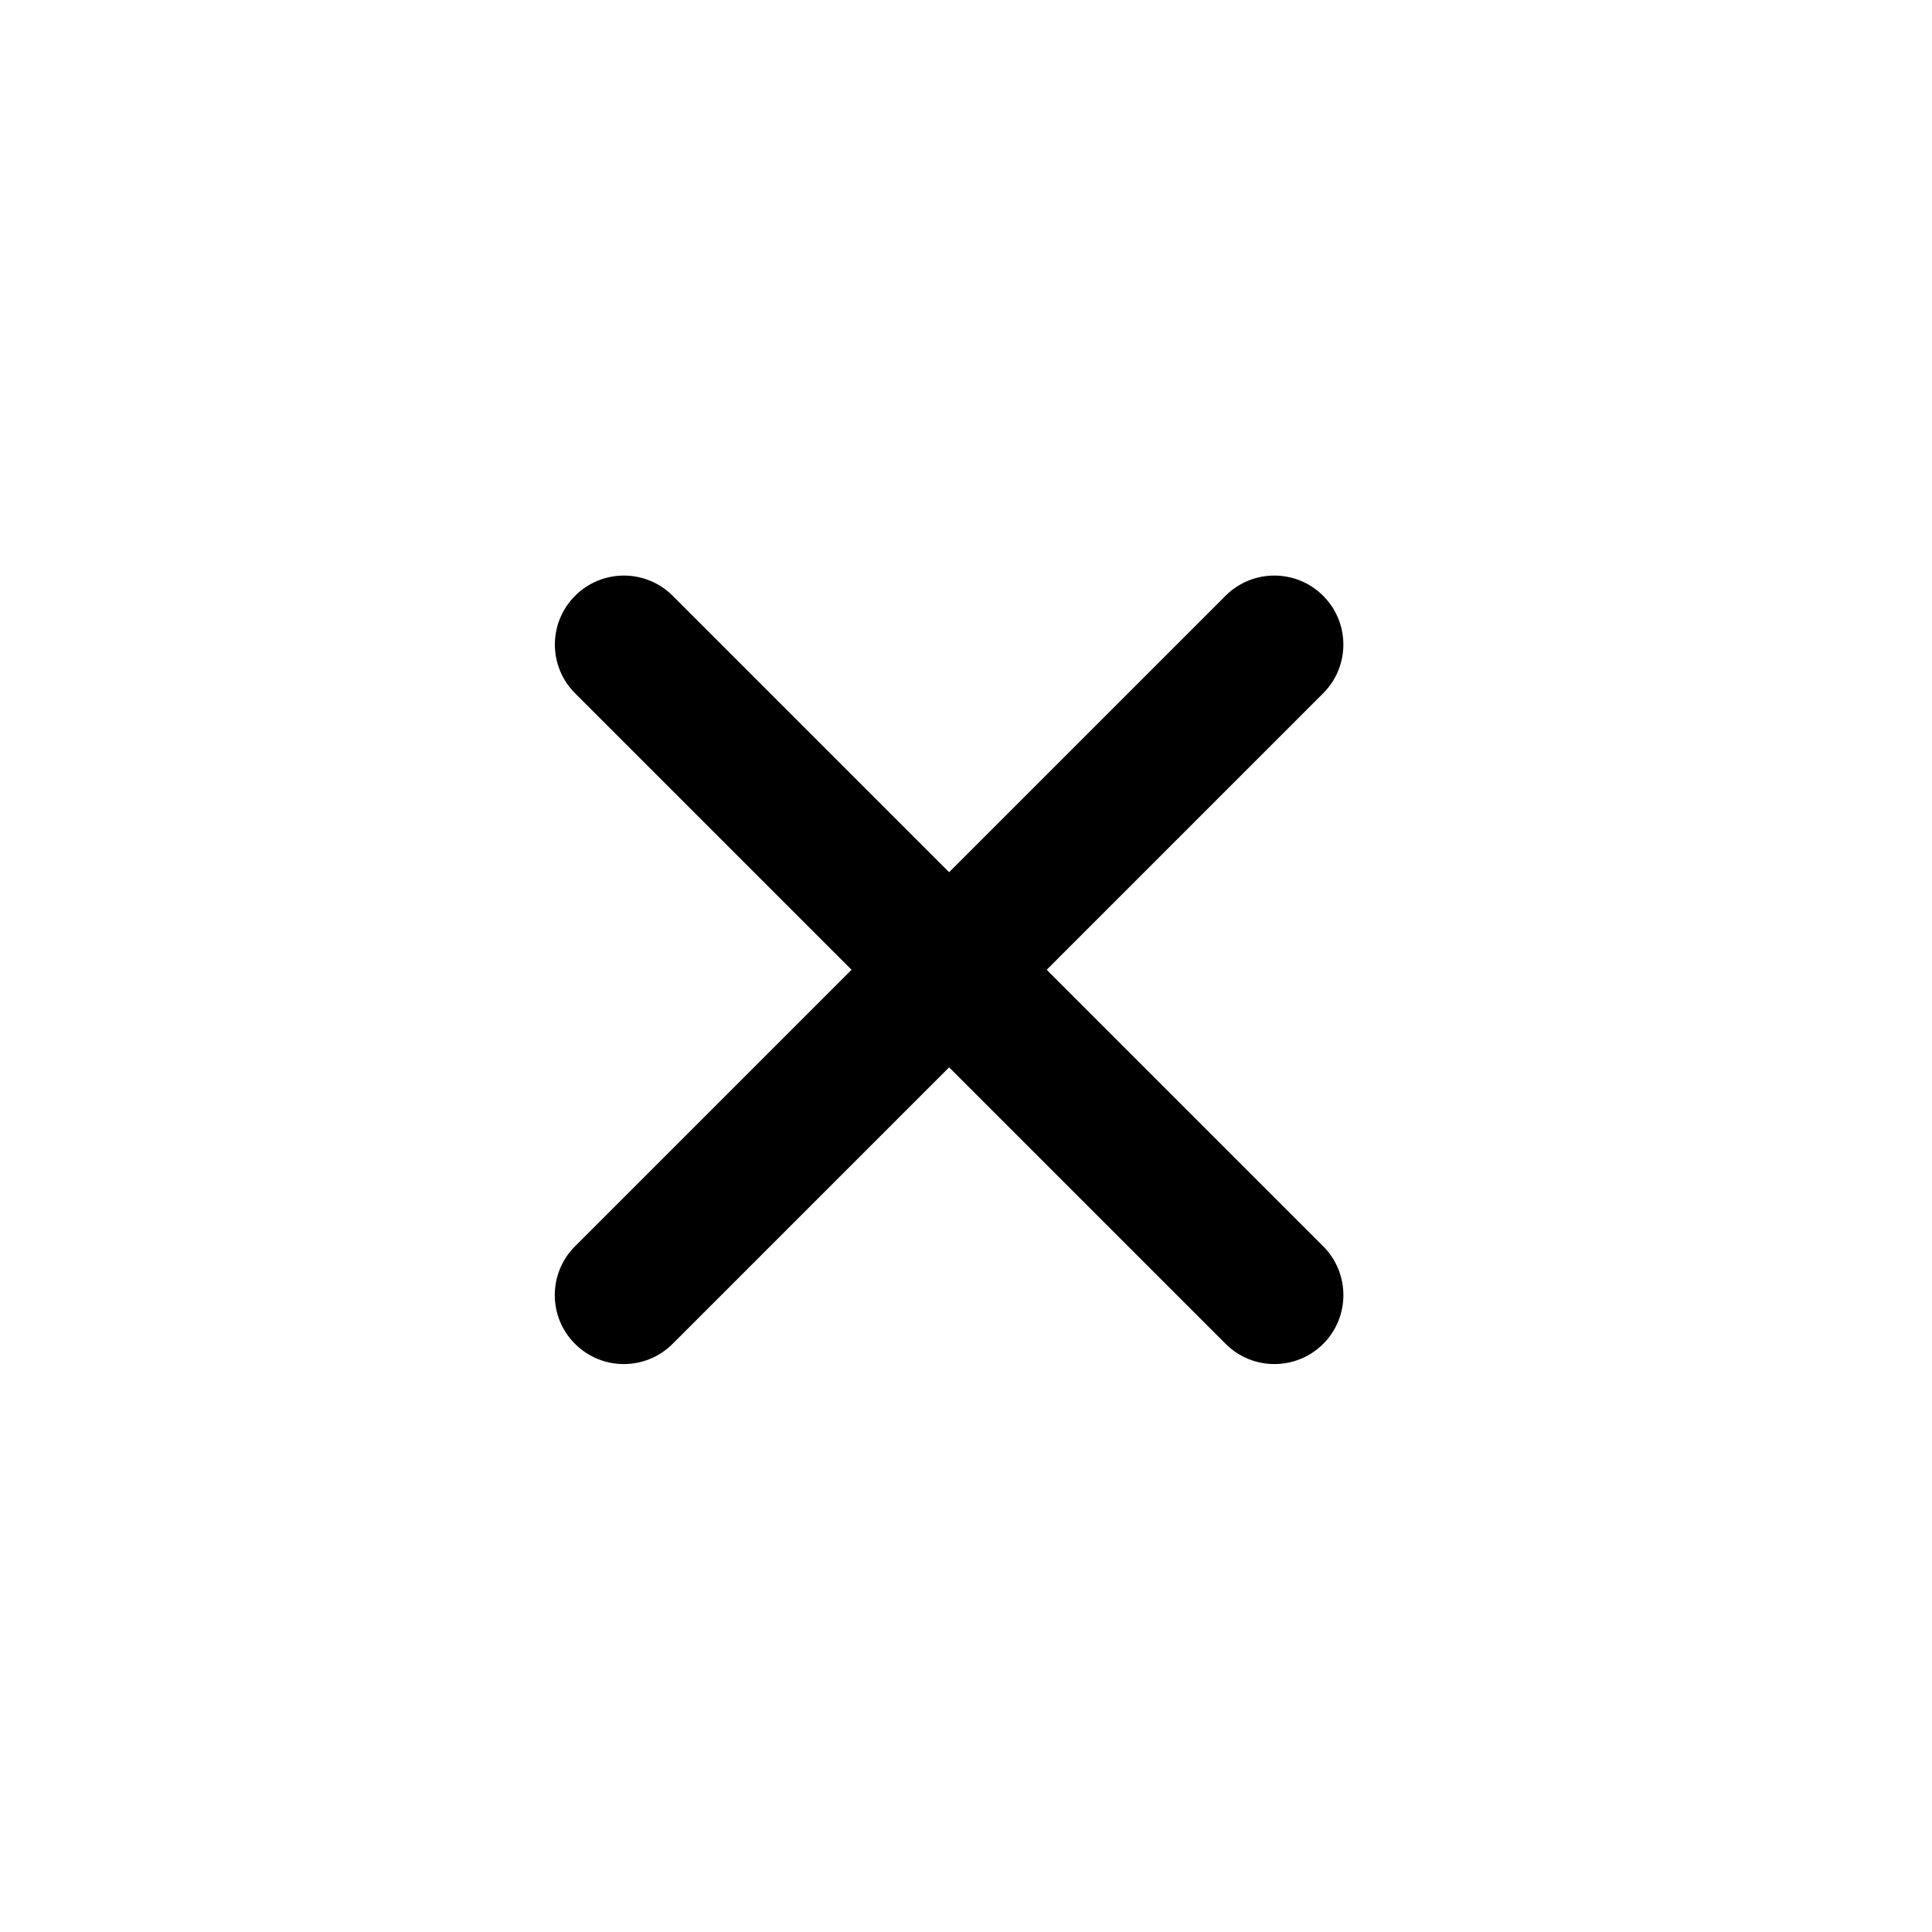
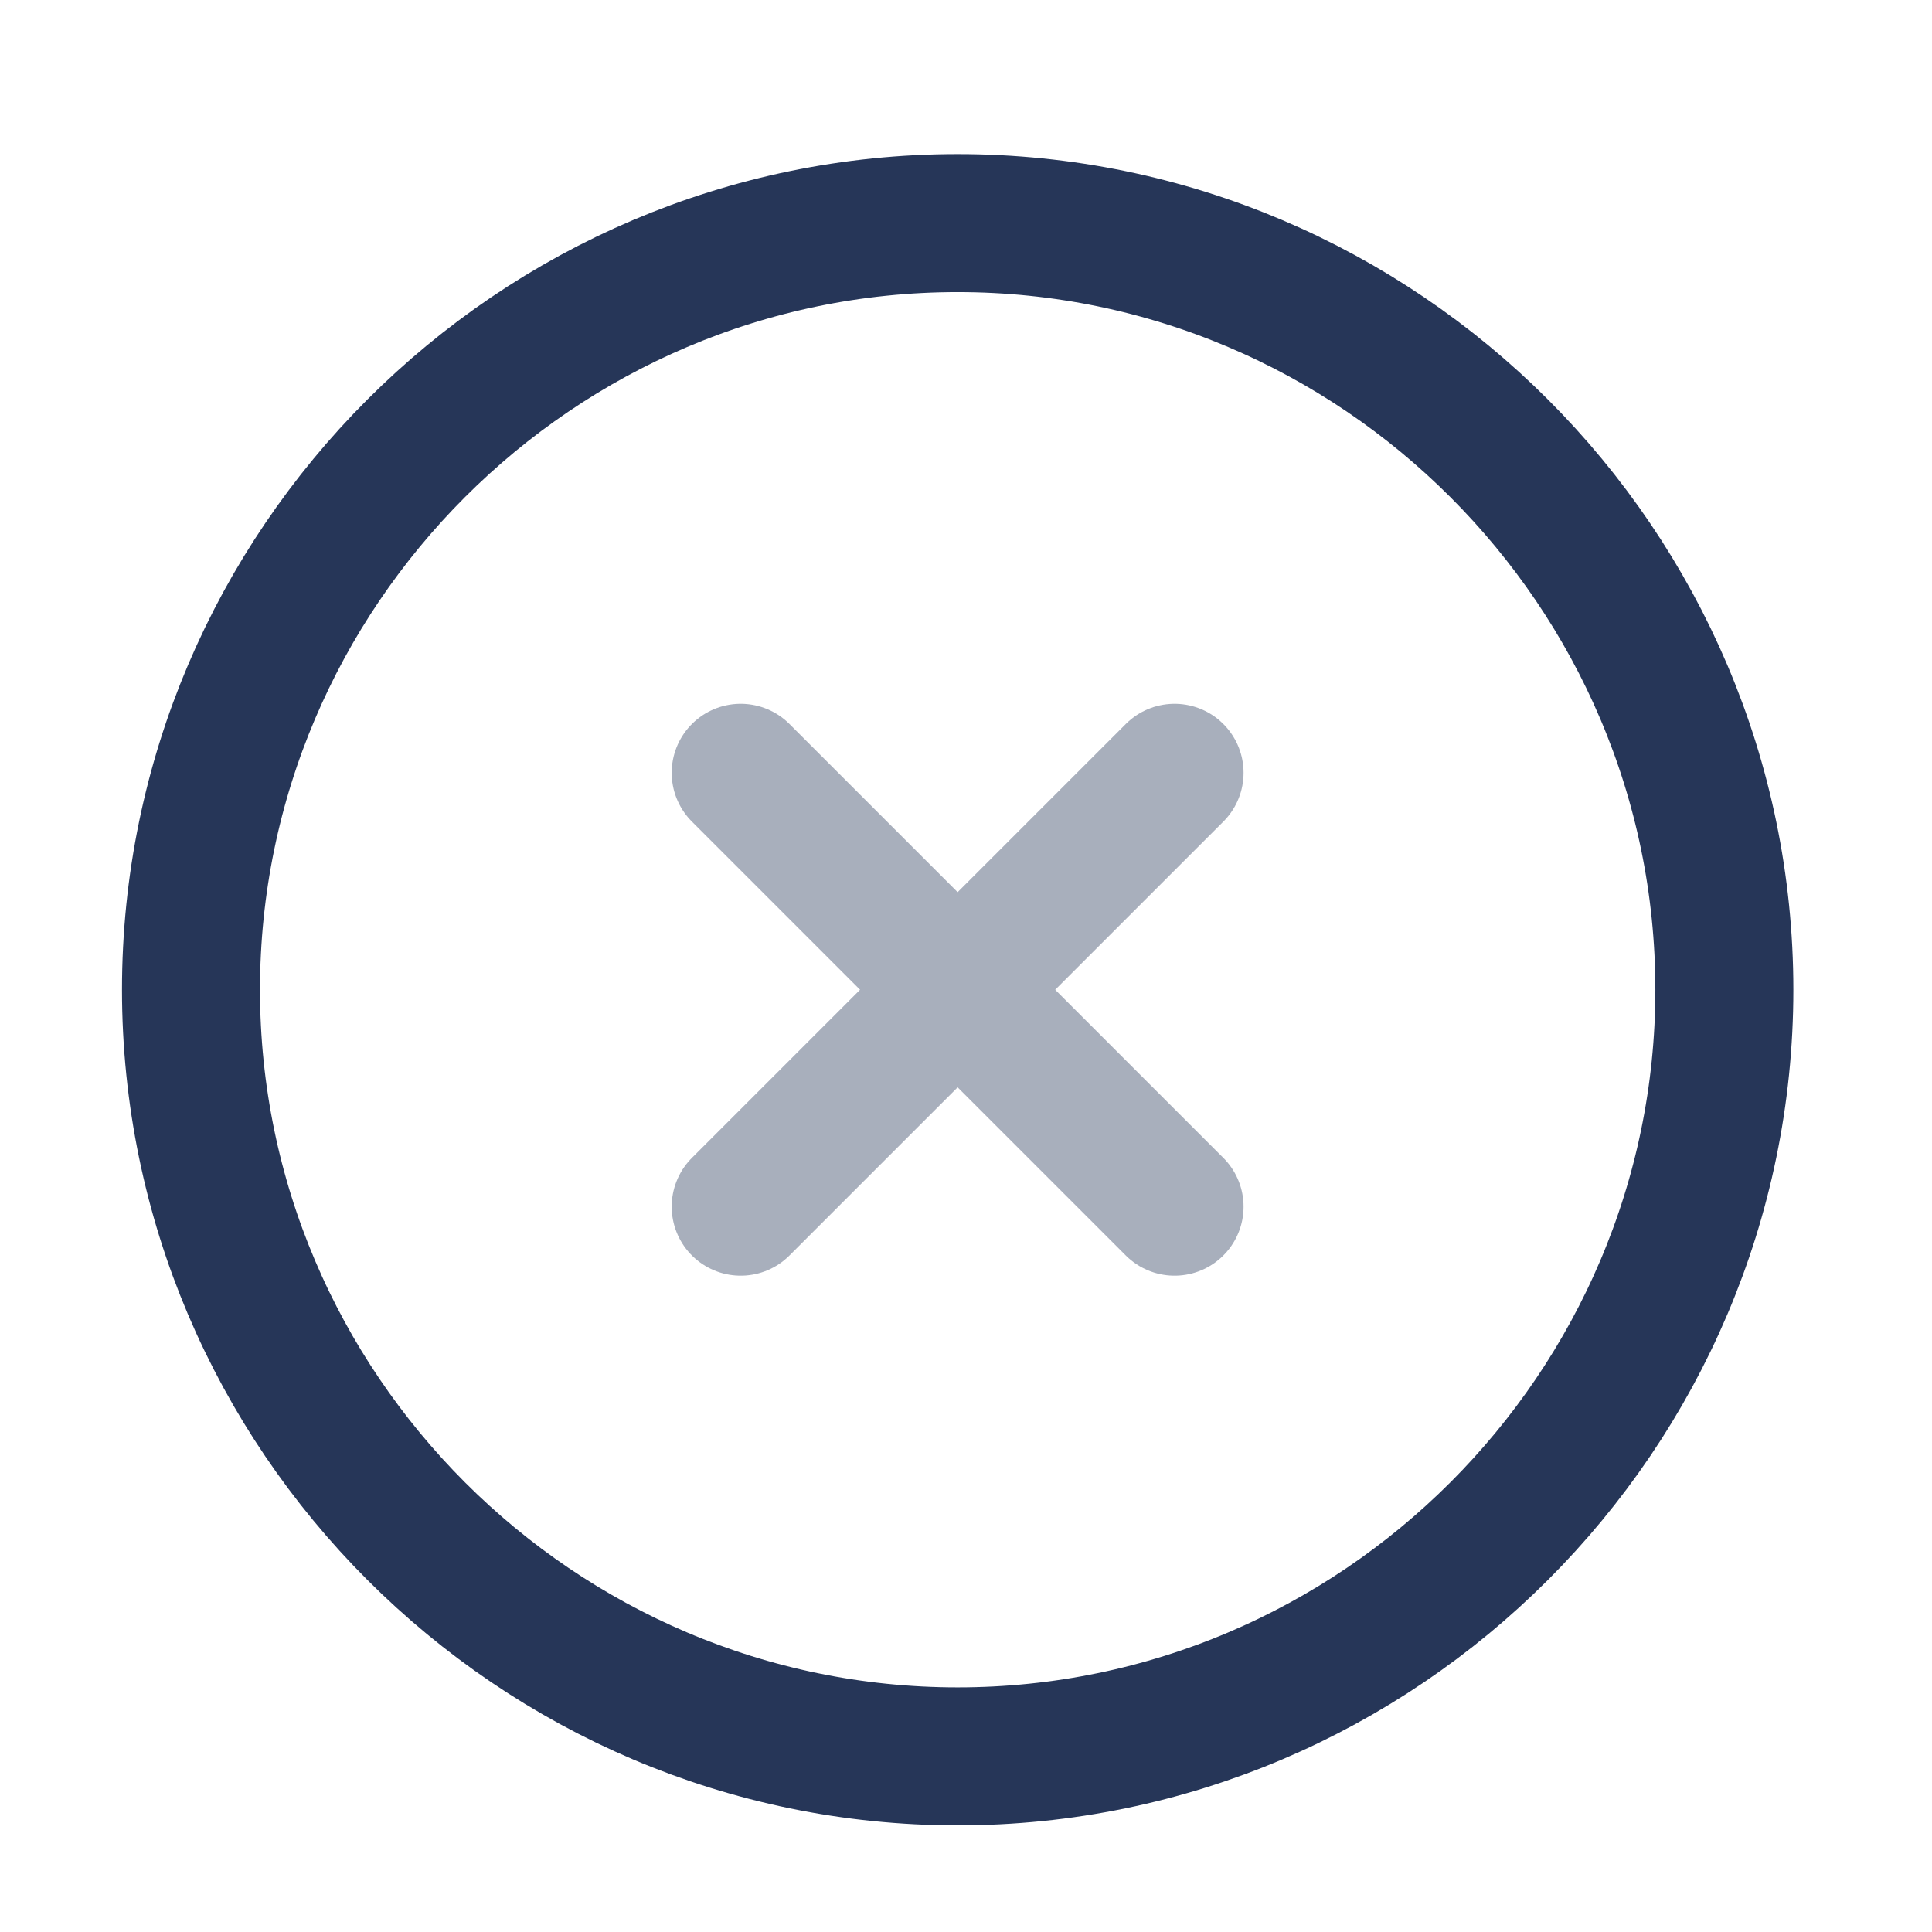
<svg xmlns="http://www.w3.org/2000/svg" width="21" height="21" viewBox="0 0 21 21" fill="none">
-   <path fill-rule="evenodd" clip-rule="evenodd" d="M6.251 6.476C6.544 6.183 7.019 6.183 7.312 6.476L14.383 13.547C14.675 13.84 14.675 14.315 14.383 14.607C14.09 14.9 13.615 14.9 13.322 14.607L6.251 7.536C5.958 7.243 5.958 6.769 6.251 6.476Z" fill="black" />
-   <path fill-rule="evenodd" clip-rule="evenodd" d="M14.382 6.476C14.675 6.769 14.675 7.243 14.382 7.536L7.311 14.607C7.018 14.9 6.543 14.9 6.25 14.607C5.957 14.315 5.957 13.84 6.25 13.547L13.321 6.476C13.614 6.183 14.089 6.183 14.382 6.476Z" fill="black" />
+   <path d="M18.743 10.758C18.743 6.175 14.993 2.425 10.409 2.425C5.826 2.425 2.076 6.175 2.076 10.758C2.076 15.341 5.826 19.091 10.409 19.091C14.993 19.091 18.743 15.341 18.743 10.758Z" stroke="#263658" stroke-width="1.5" stroke-linecap="round" stroke-linejoin="round" />
+   <g opacity="0.4">
+     <path d="M12.767 13.116L8.051 8.4" stroke="#263658" stroke-width="1.5" stroke-linecap="round" stroke-linejoin="round" />
+     <path d="M12.767 8.4L8.051 13.116" stroke="#263658" stroke-width="1.5" stroke-linecap="round" stroke-linejoin="round" />
+   </g>
</svg>
